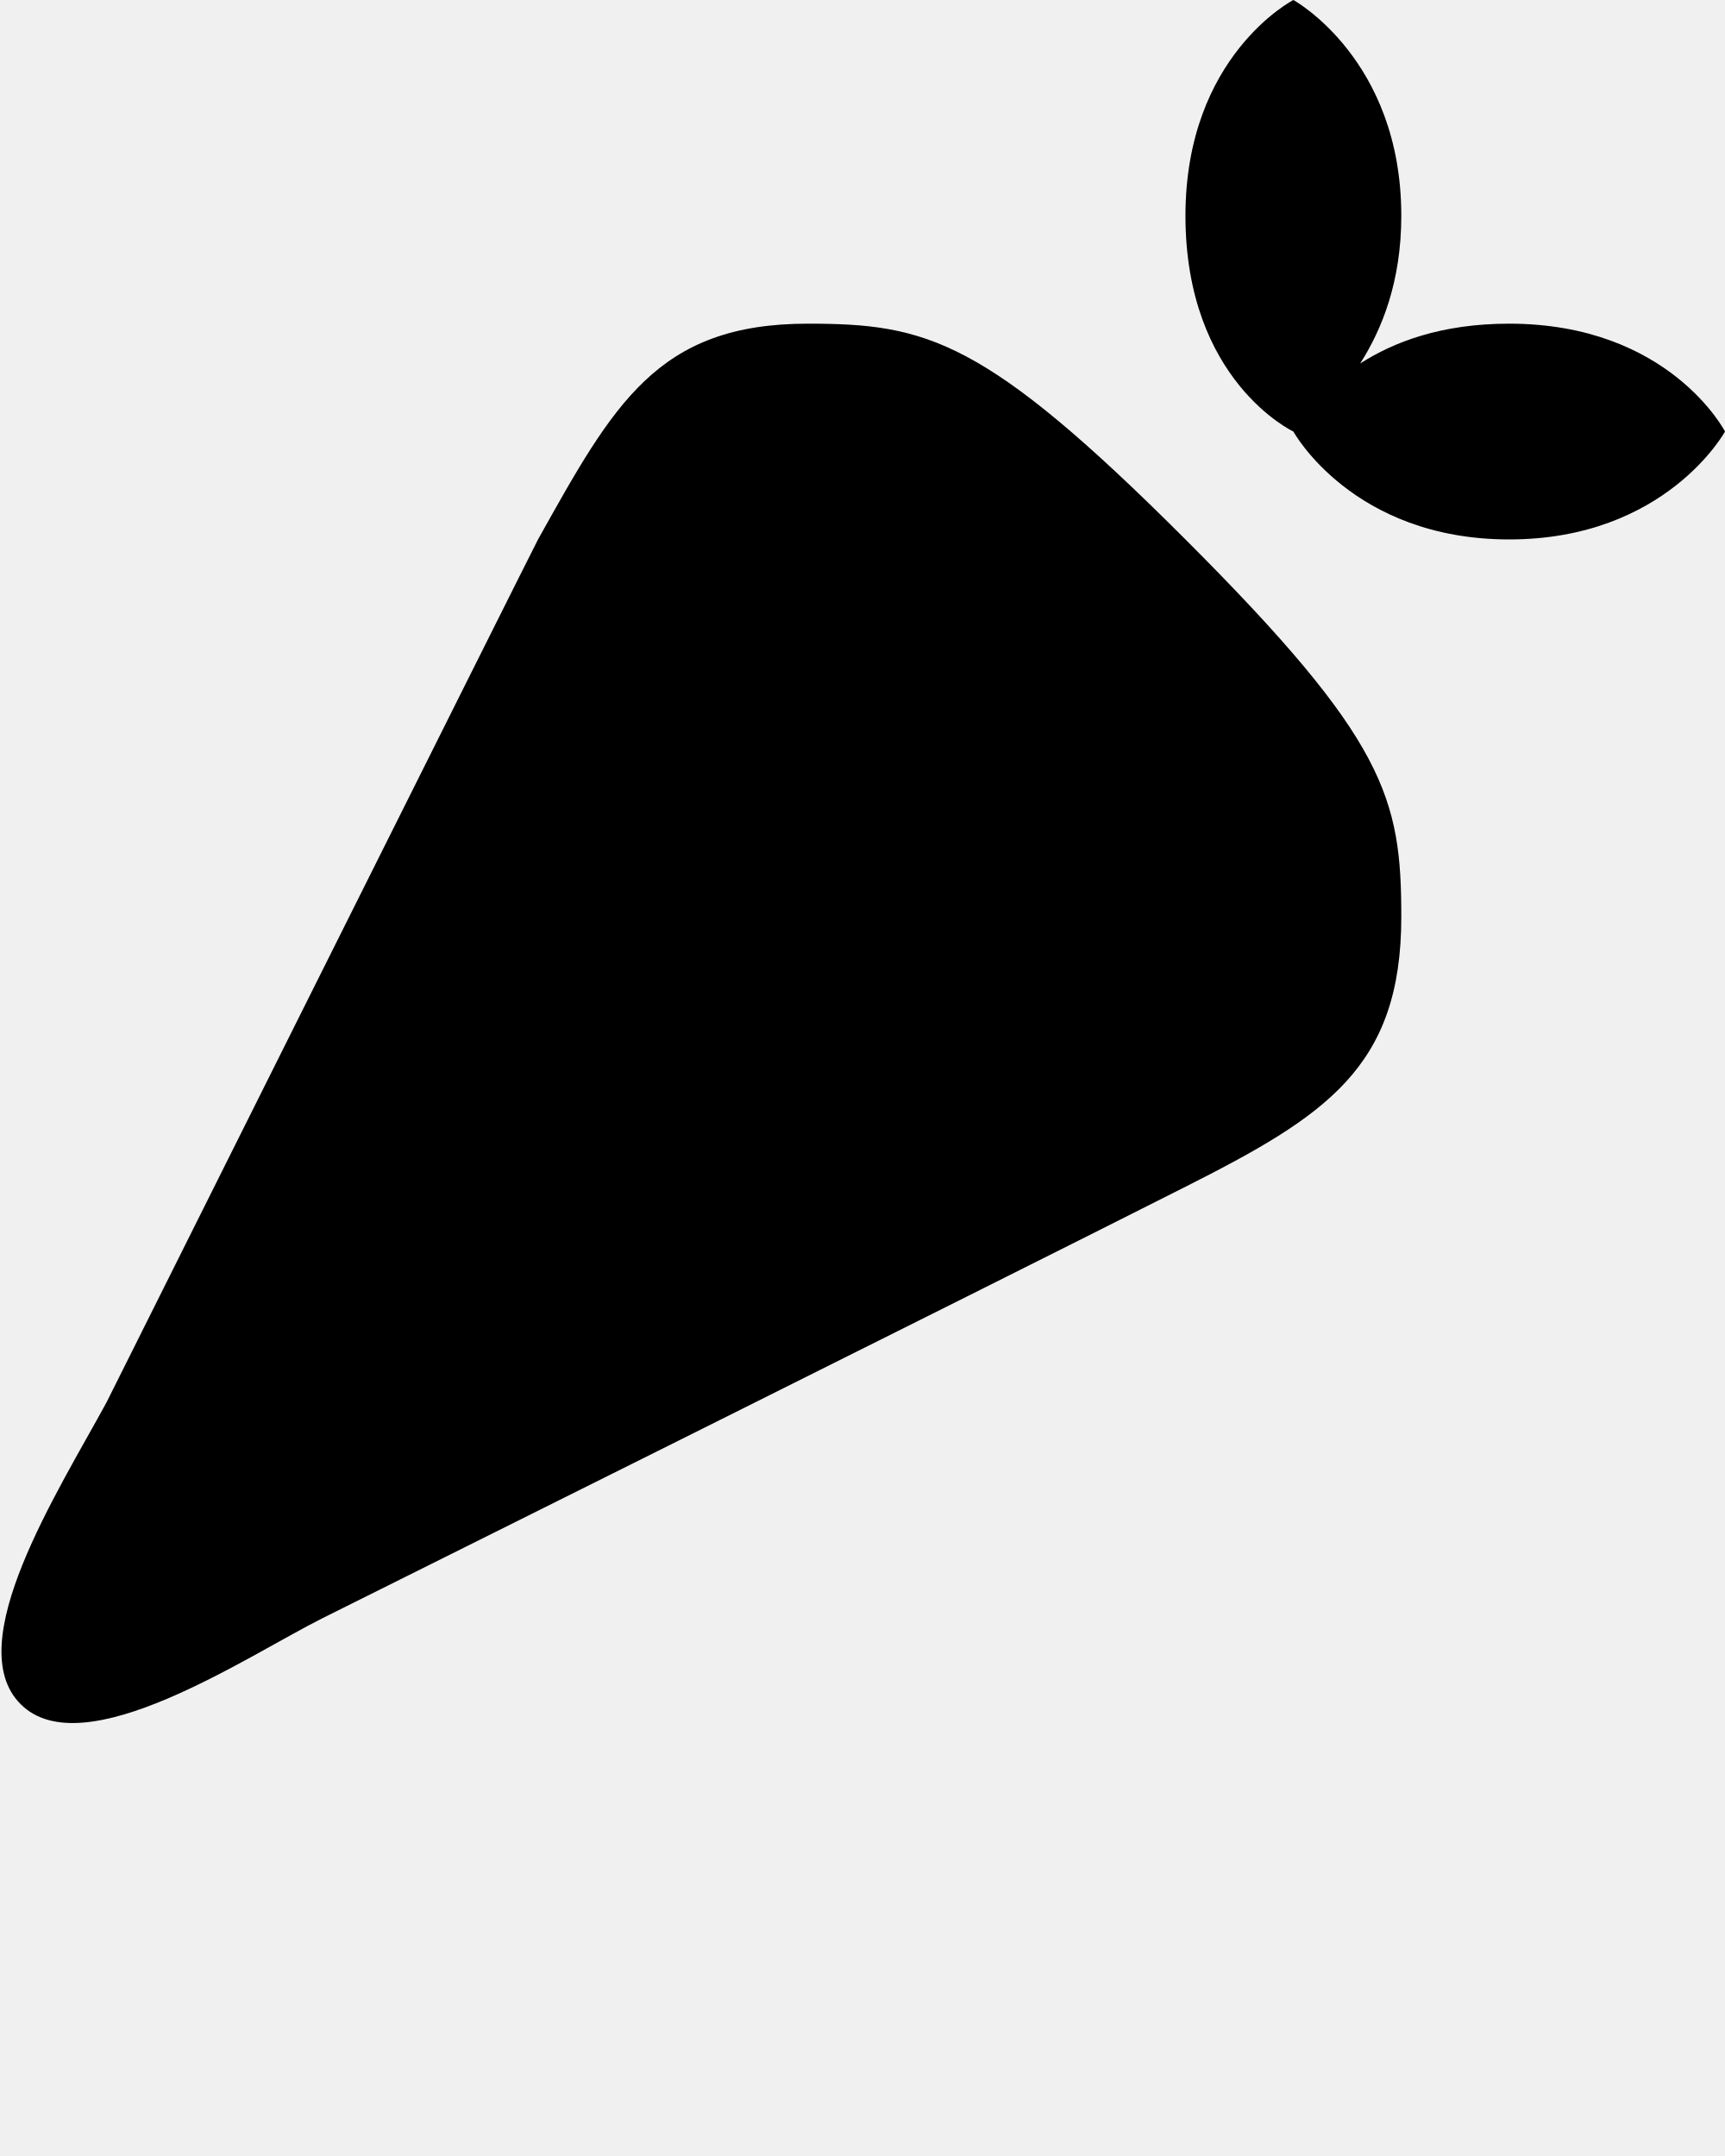
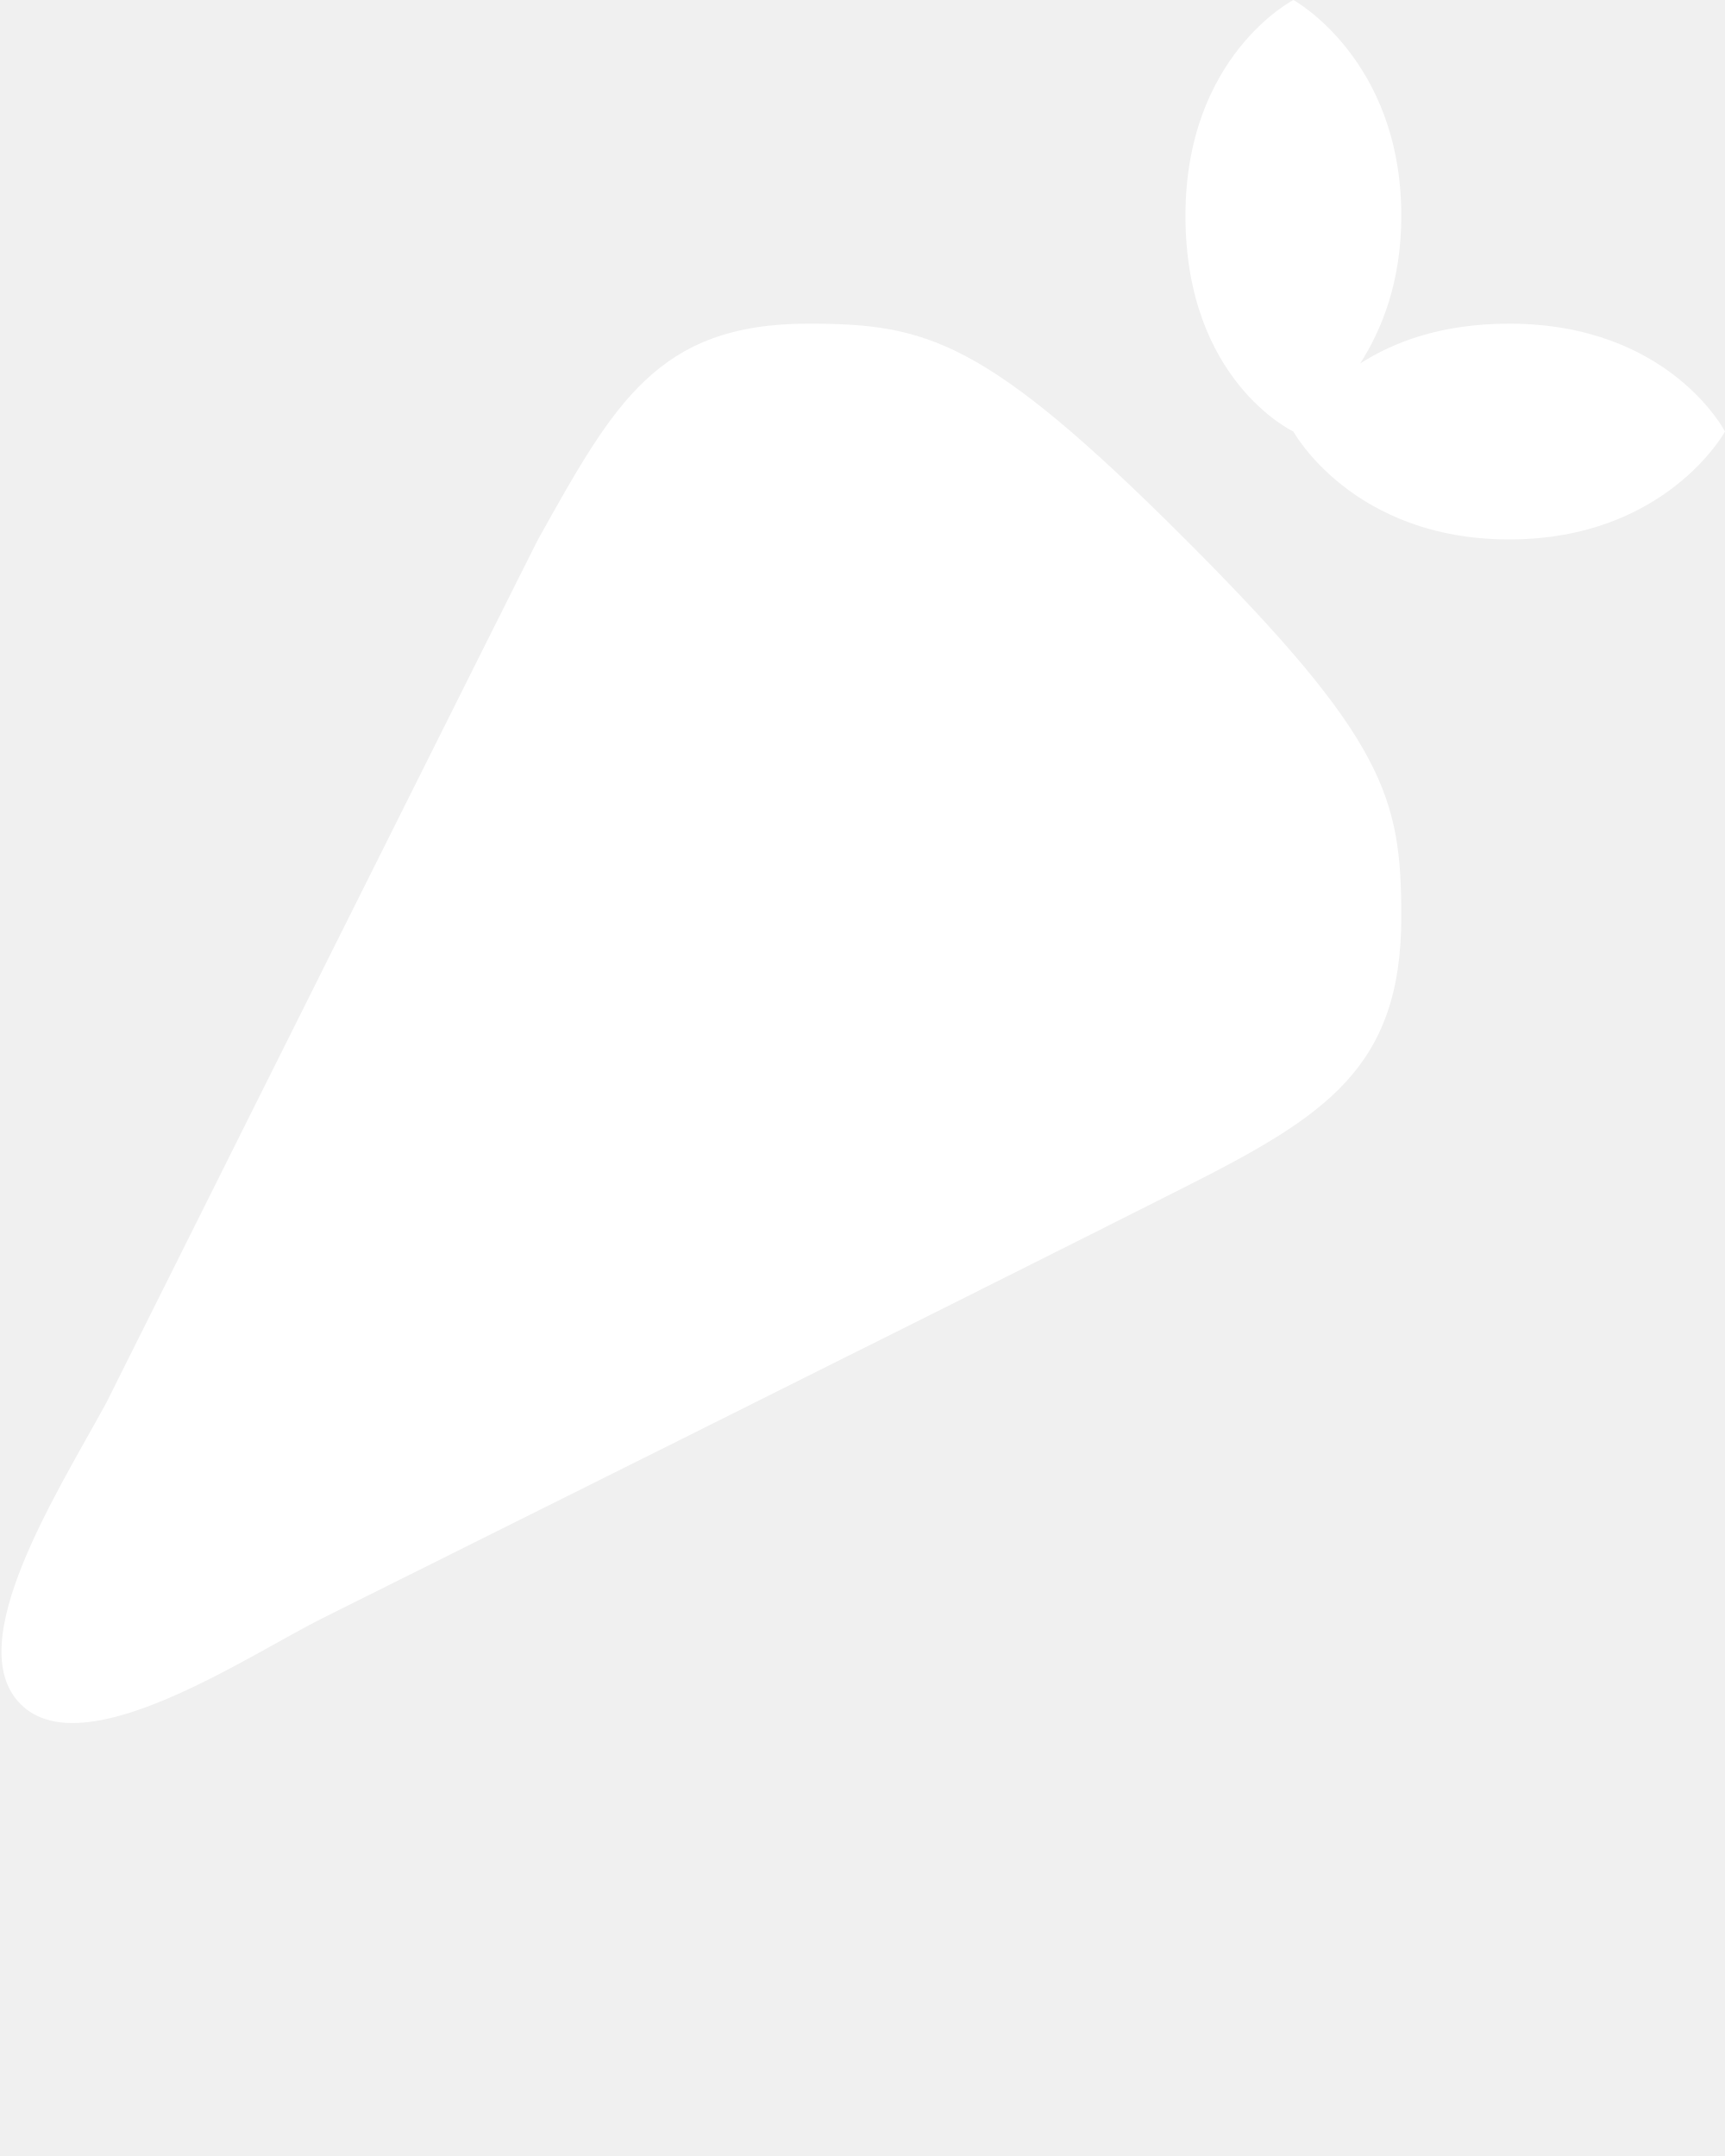
- <svg xmlns="http://www.w3.org/2000/svg" version="1.0" x="0px" y="0px" viewBox="0 0 32 40" enable-background="new 0 0 32 32" xml:space="preserve">
+ <svg xmlns="http://www.w3.org/2000/svg" enable-background="new 0 0 32 32" style="fill:#ffffff;" version="1.0" viewBox="0 0 32 40" x="0px" xml:space="preserve" y="0px">
  <g>
-     <path d="M14.985,6.005c-2.795,0-3.601,1.493-5.004,4.003c-0.066,0.117-8.007,16.014-8.007,16.014   c-0.903,1.661-2.713,4.477-1.591,5.595c1.161,1.165,4.199-0.892,5.594-1.592c0,0,12.296-6.126,16.014-8.007   c2.597-1.313,4.004-2.209,4.004-5.004c0-2.205-0.278-3.28-4.004-7.006C18.266,6.283,17.19,6.005,14.985,6.005z" />
-     <path d="M27.996,6.005c-1.259,0-2.142,0.34-2.764,0.739c0.406-0.637,0.763-1.521,0.763-2.741C25.995,1.095,23.993,0,23.993,0   s-2.002,1.032-2.002,4.003c0,3.065,2.002,4.003,2.002,4.003s1.095,2.002,4.003,2.002c2.909,0,4.004-2.002,4.004-2.002   S30.968,6.005,27.996,6.005z" />
+     <path d="M14.985,6.005c-2.795,0-3.601,1.493-5.004,4.003c-0.066,0.117-8.007,16.014-8.007,16.014     c-0.903,1.661-2.713,4.477-1.591,5.595c1.161,1.165,4.199-0.892,5.594-1.592c0,0,12.296-6.126,16.014-8.007     c2.597-1.313,4.004-2.209,4.004-5.004c0-2.205-0.278-3.28-4.004-7.006C18.266,6.283,17.19,6.005,14.985,6.005z" />
+     <path d="M27.996,6.005c-1.259,0-2.142,0.34-2.764,0.739c0.406-0.637,0.763-1.521,0.763-2.741C25.995,1.095,23.993,0,23.993,0     s-2.002,1.032-2.002,4.003c0,3.065,2.002,4.003,2.002,4.003s1.095,2.002,4.003,2.002c2.909,0,4.004-2.002,4.004-2.002     S30.968,6.005,27.996,6.005z" />
  </g>
-   <text x="0" y="47" fill="#000000" font-size="5px" font-weight="bold" font-family="'Helvetica Neue', Helvetica, Arial-Unicode, Arial, Sans-serif">Created by Zlatko Najdenovski</text>
-   <text x="0" y="52" fill="#000000" font-size="5px" font-weight="bold" font-family="'Helvetica Neue', Helvetica, Arial-Unicode, Arial, Sans-serif">from the Noun Project</text>
</svg>
